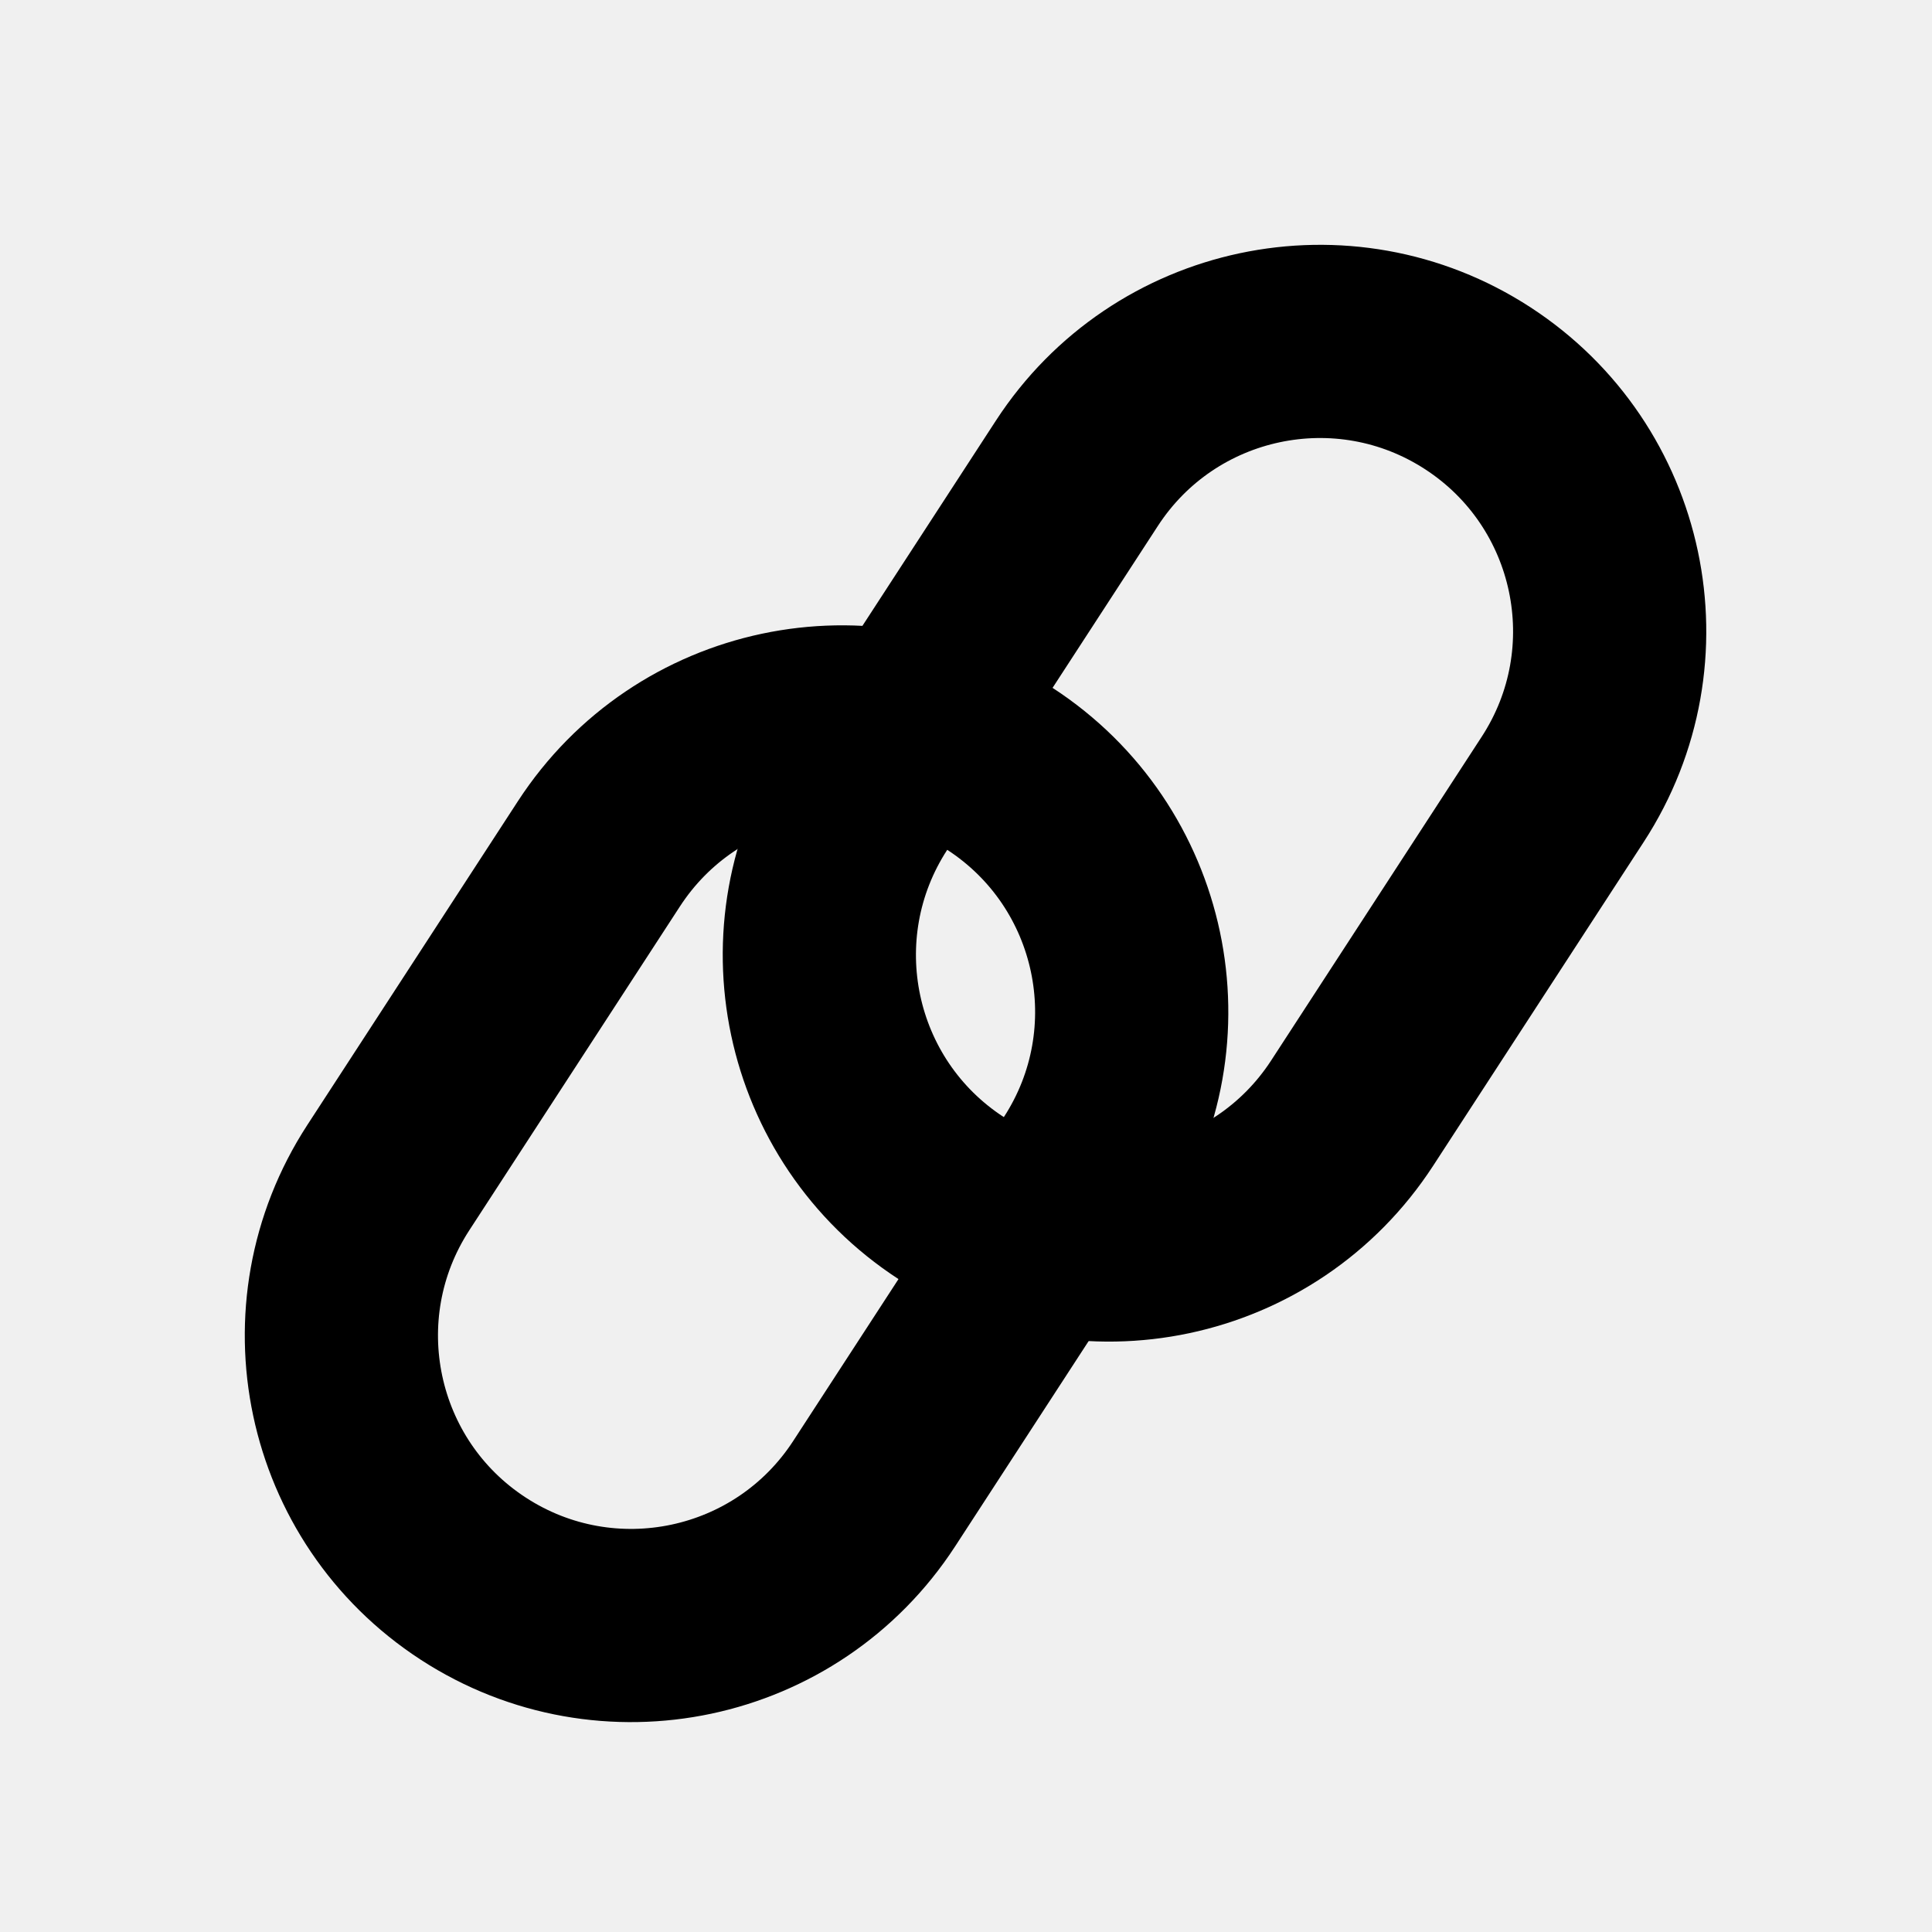
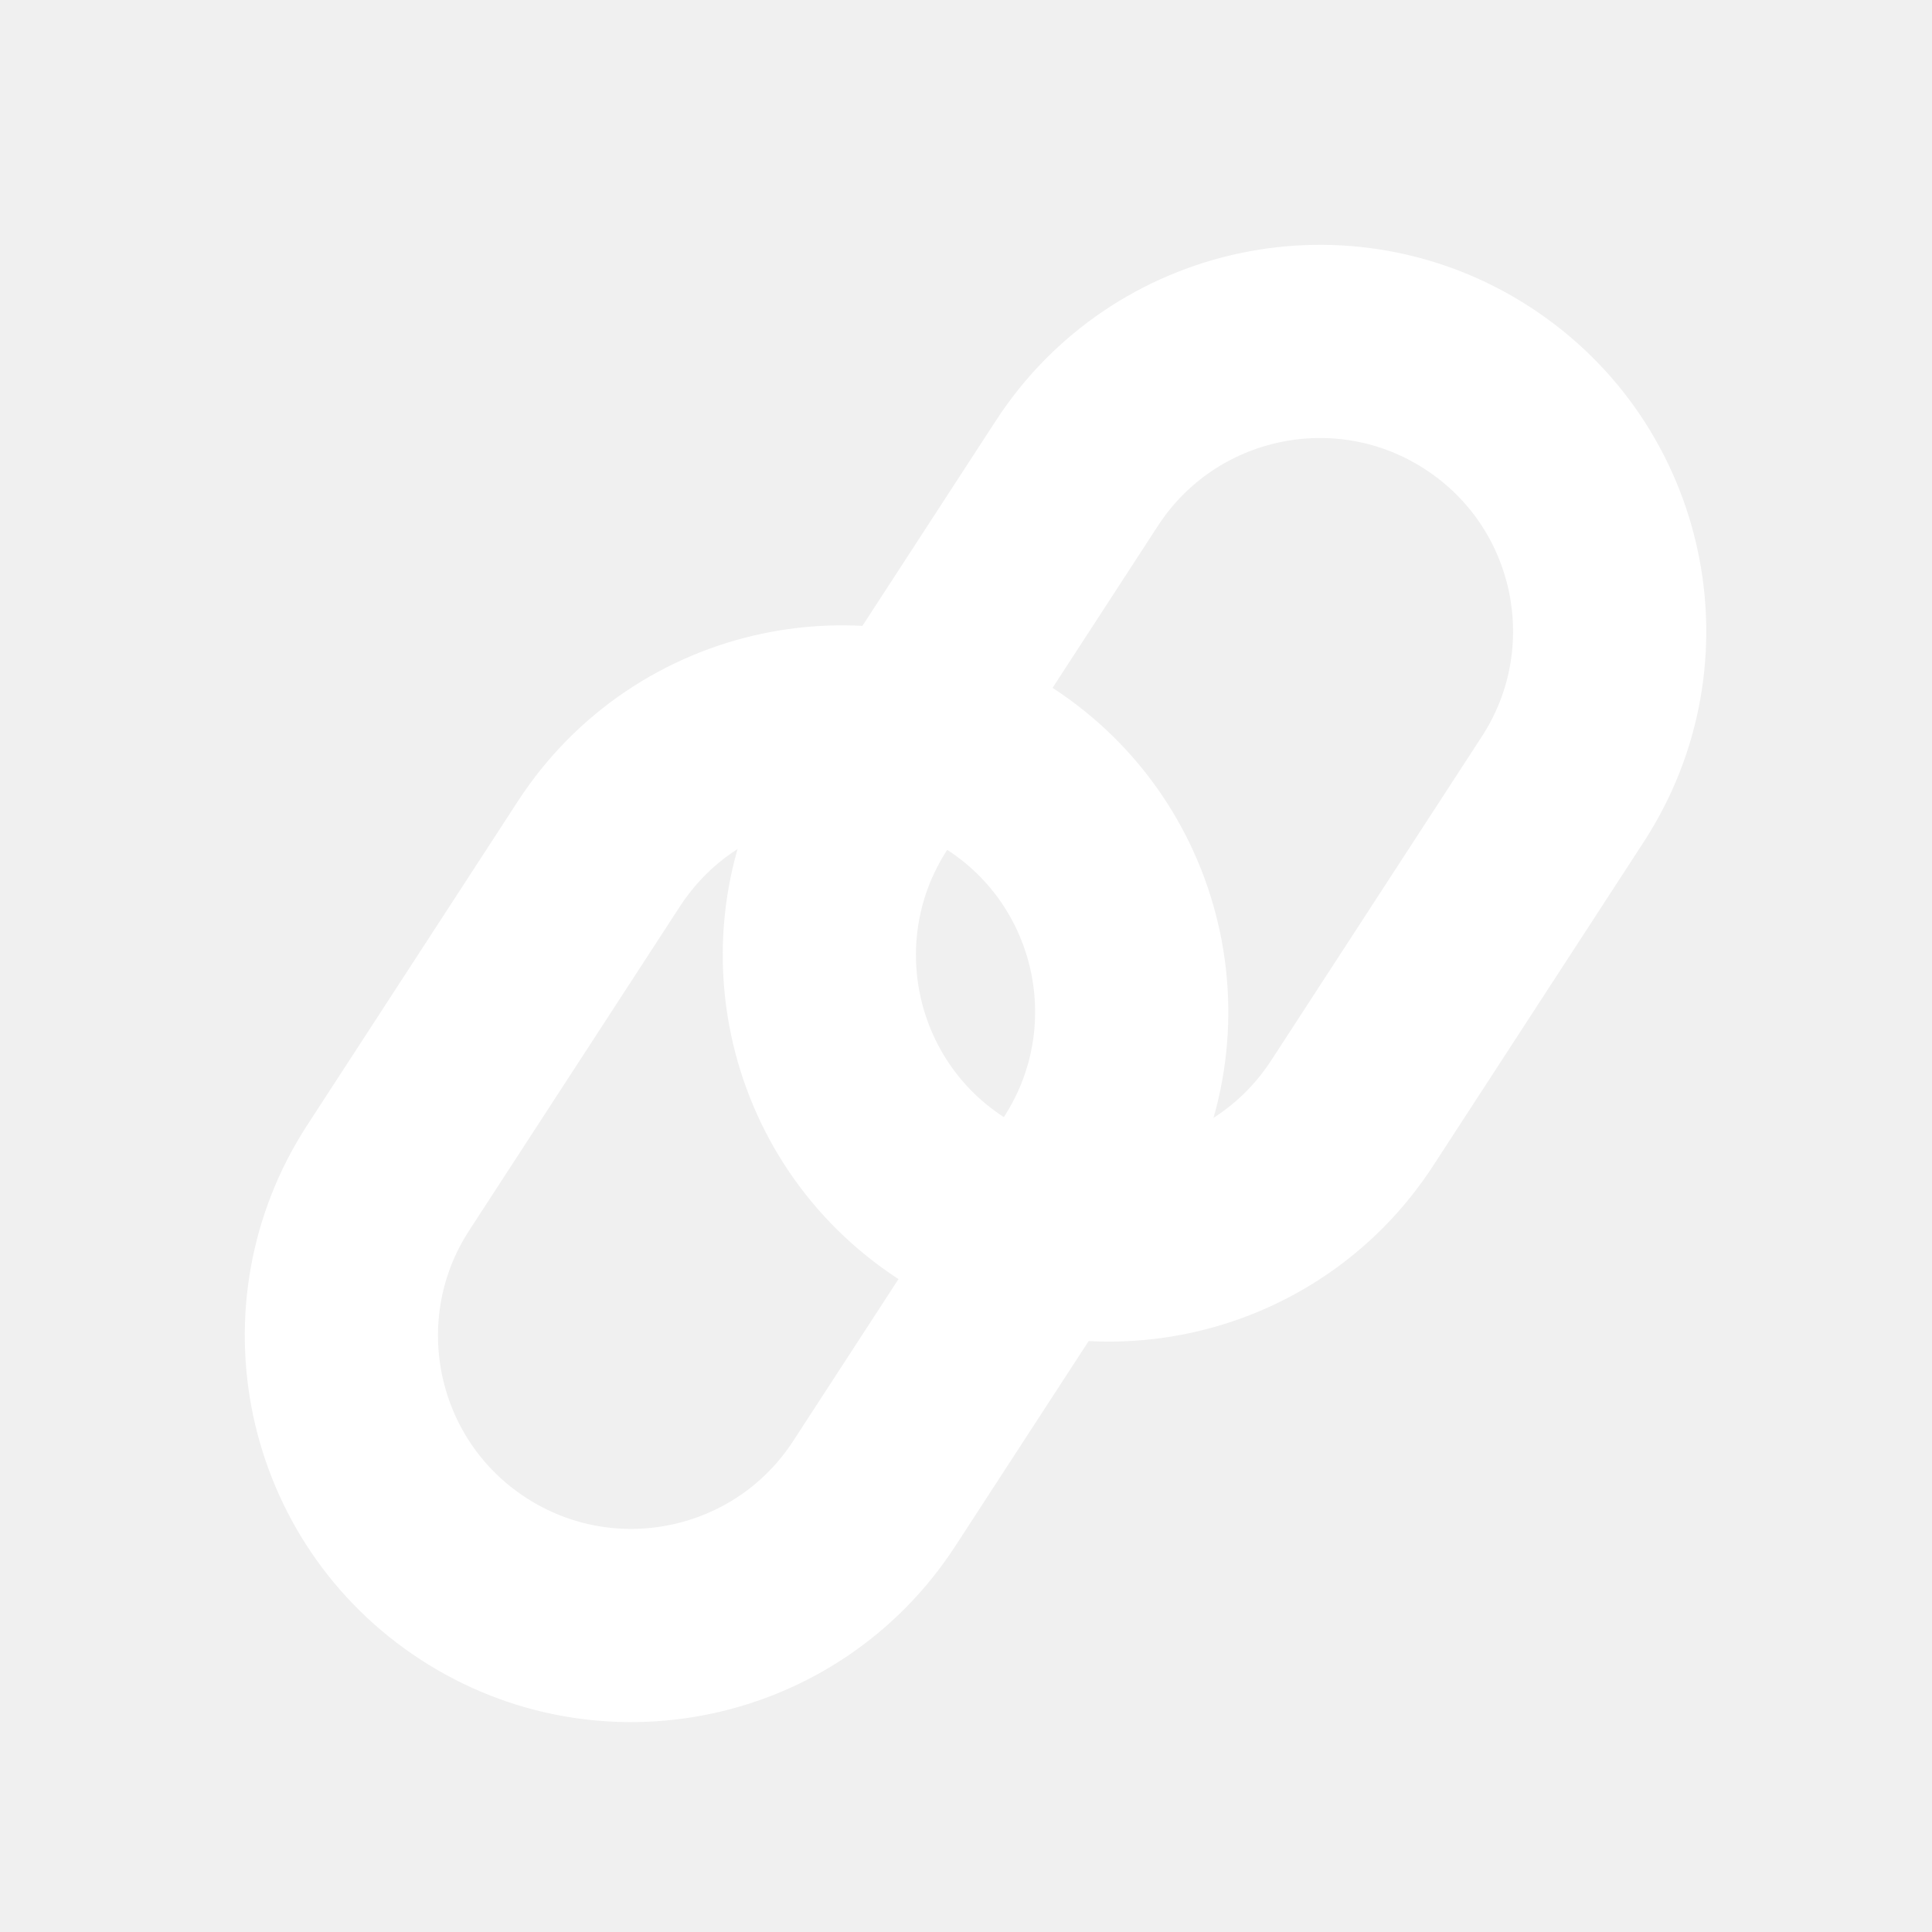
<svg xmlns="http://www.w3.org/2000/svg" width="20px" height="20px" viewBox="0 0 20 20" fill="none">
-   <rect x="12.784" y="2.384" width="6" height="10" rx="3" transform="rotate(33.0385 12.7835 2.38351)" stroke="currentColor" stroke-width="2" stroke-linecap="round" />
-   <rect x="7.836" y="6.323" width="6" height="10" rx="3" transform="rotate(33.0385 7.83558 6.32284)" stroke="currentColor" stroke-width="2" stroke-linecap="round" />
+   <rect x="12.784" y="2.384" width="6" height="10" rx="3" transform="rotate(33.0385 12.7835 2.38351)" stroke="white" stroke-width="2" stroke-linecap="round" />
+   <rect x="7.836" y="6.323" width="6" height="10" rx="3" transform="rotate(33.0385 7.83558 6.32284)" stroke="white" stroke-width="2" stroke-linecap="round" />
</svg>
